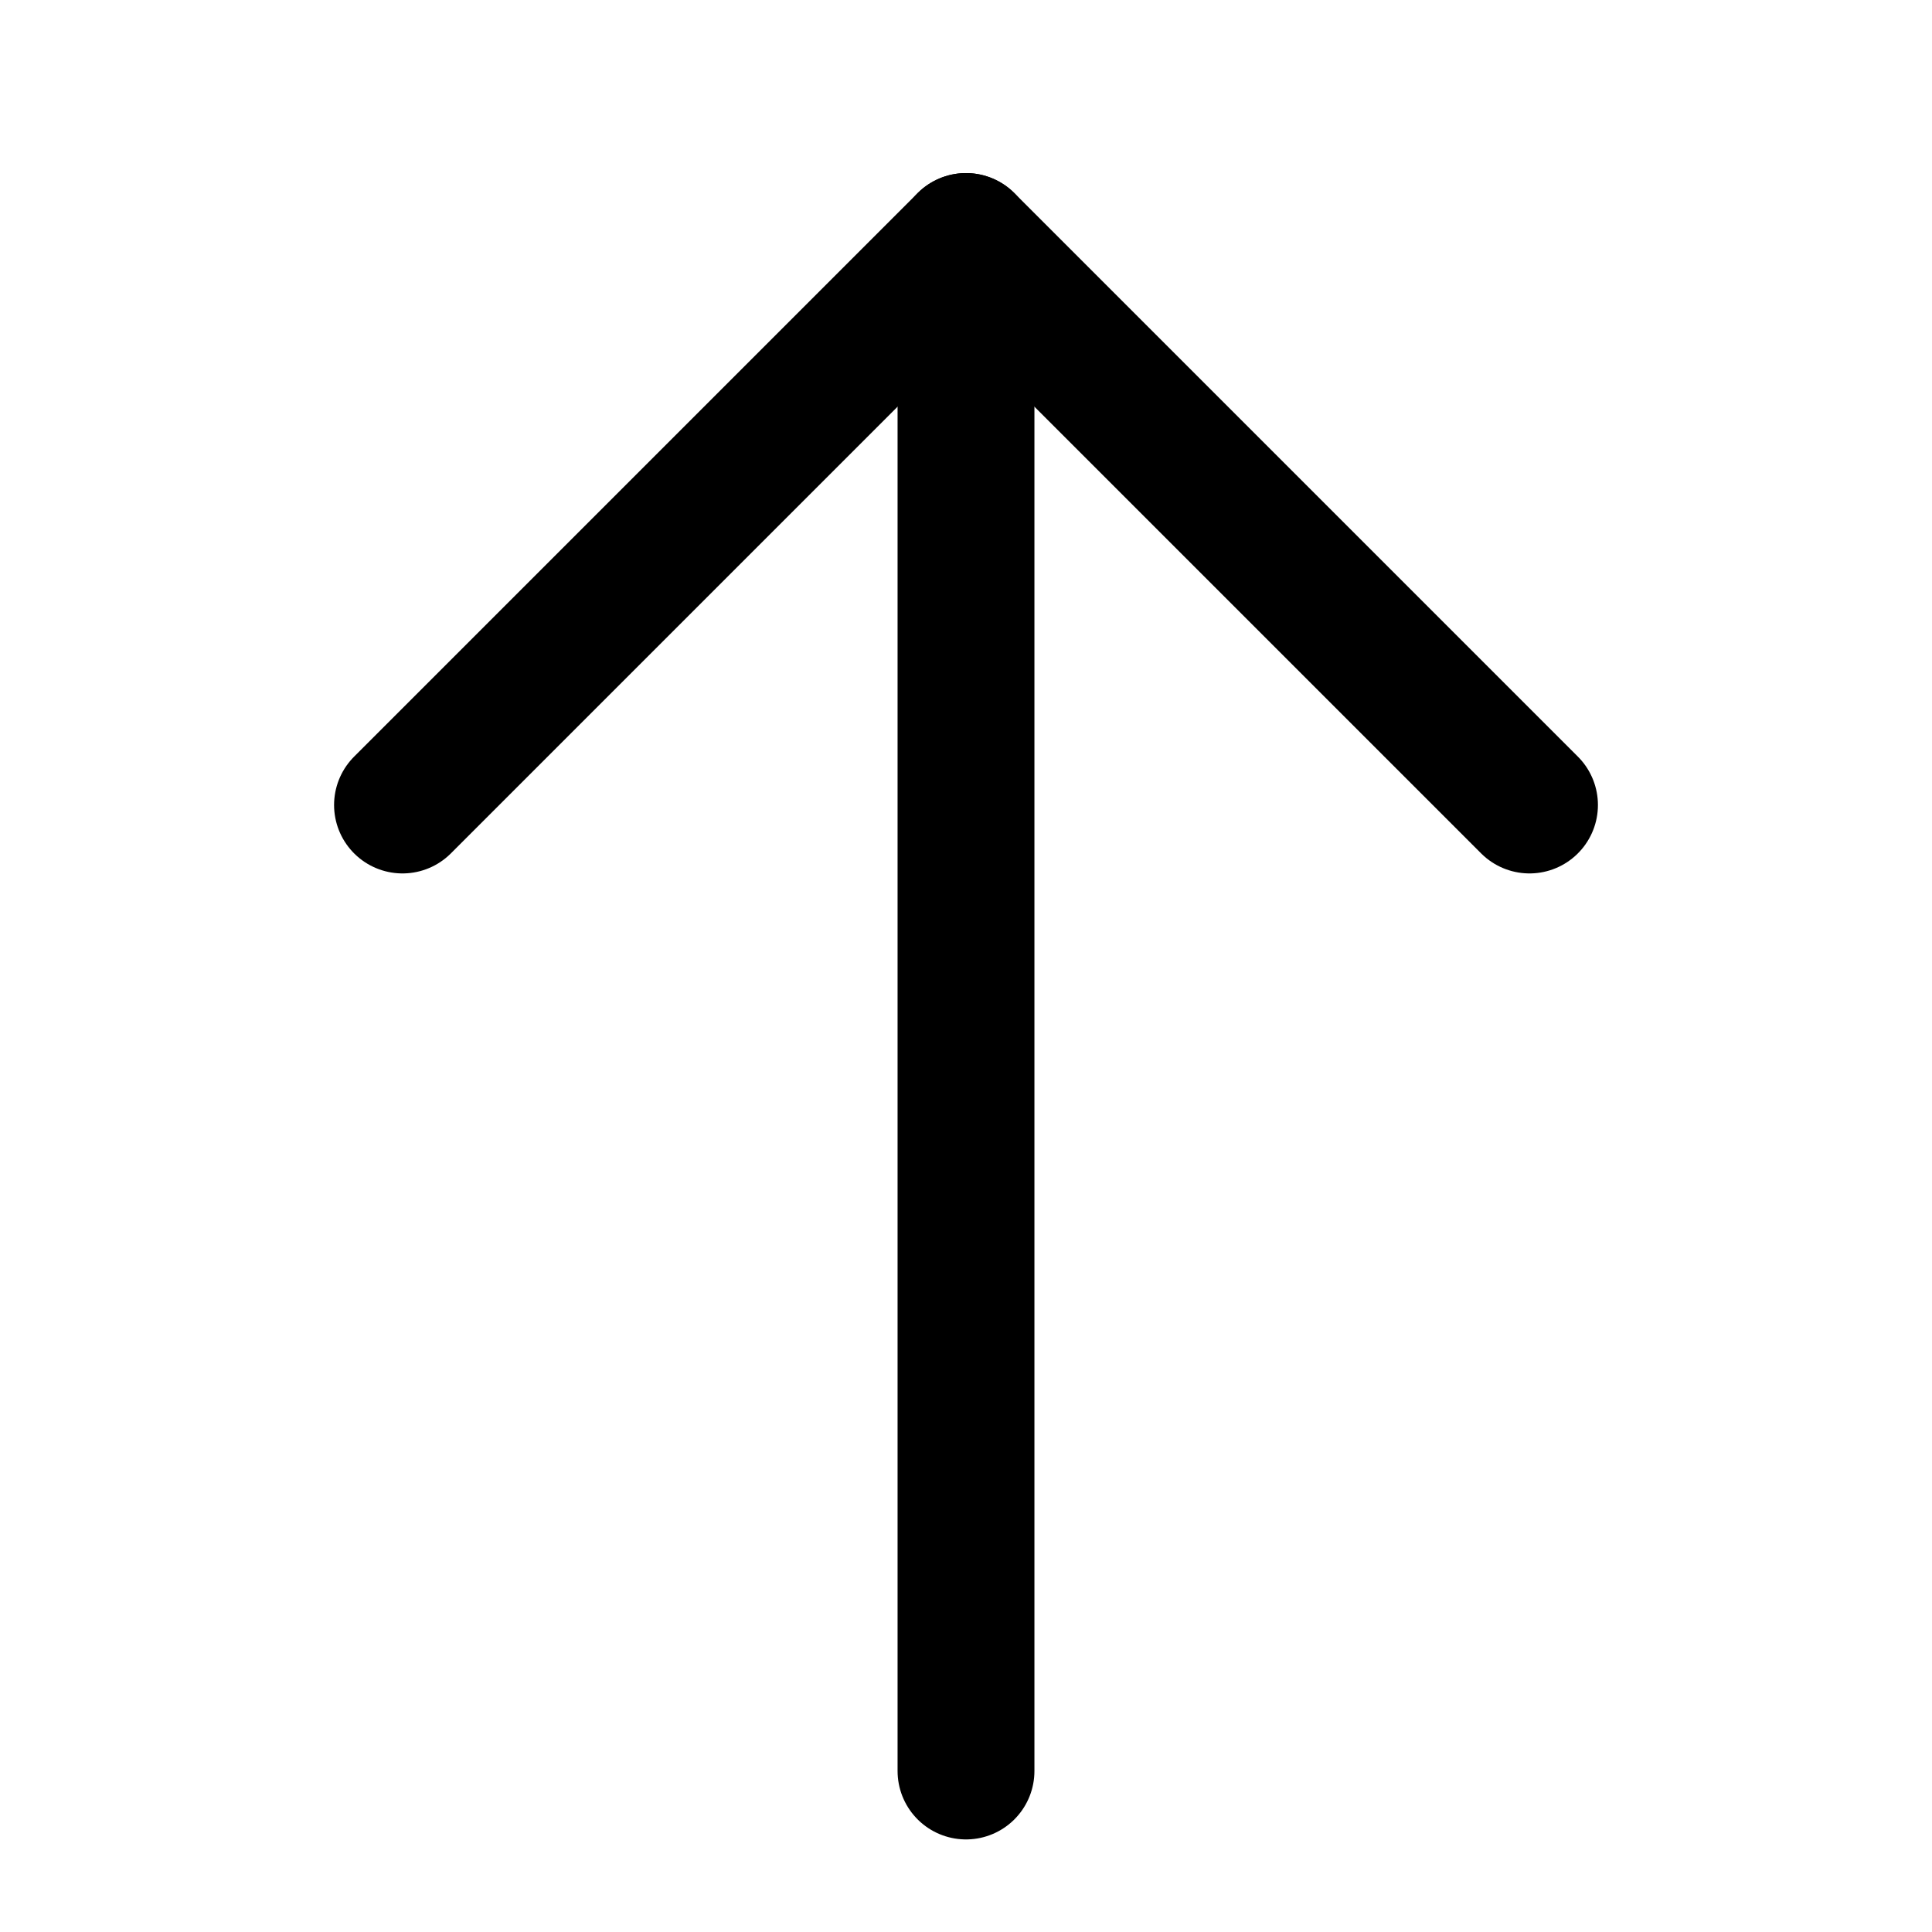
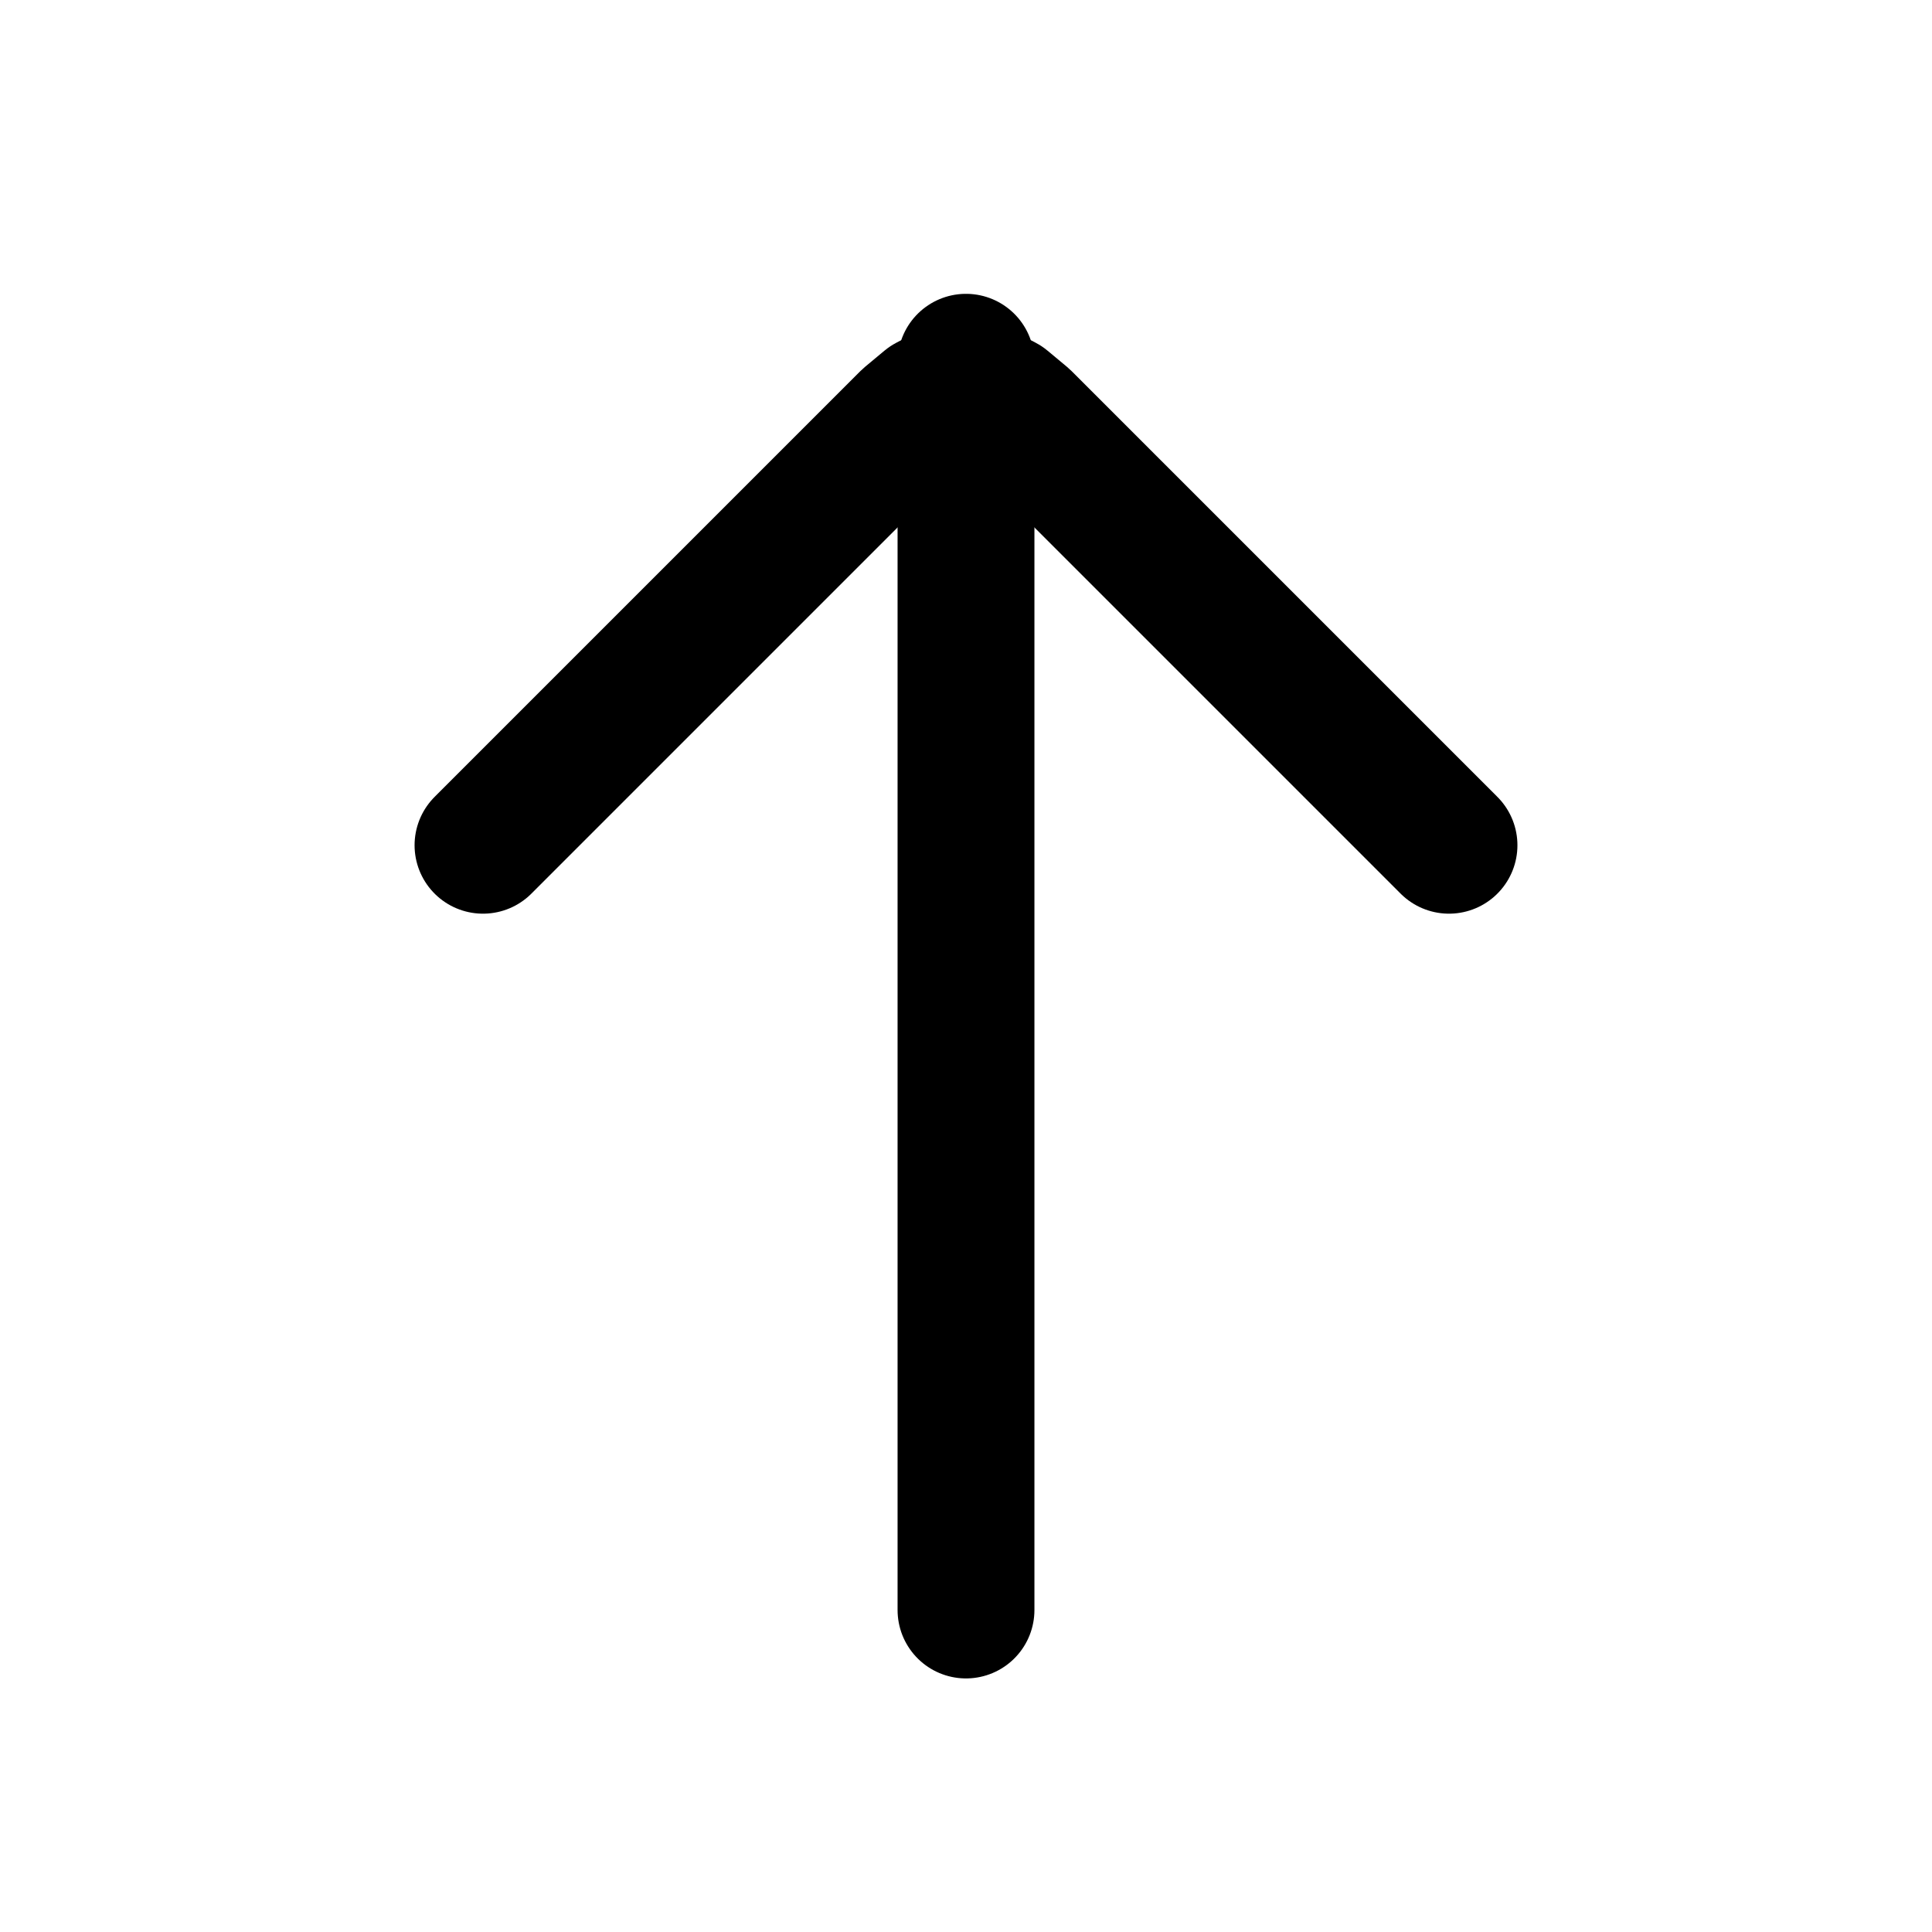
<svg xmlns="http://www.w3.org/2000/svg" viewBox="0 0 24 24" fill="none" stroke="currentColor" stroke-width="1.7" stroke-linecap="round" stroke-linejoin="round">
-   <polyline points="5,10 12,3 19,10" />
-   <polyline points="12,3 12,22" />
+   <polyline points="12.00,20.00 12.00,4.50" />
+   <polyline points="6.00,10.50 11.29,5.21 11.53,5.01 11.76,4.89 12.00,4.85 12.24,4.89 12.47,5.01 12.71,5.21 18.00,10.50" />
</svg>
